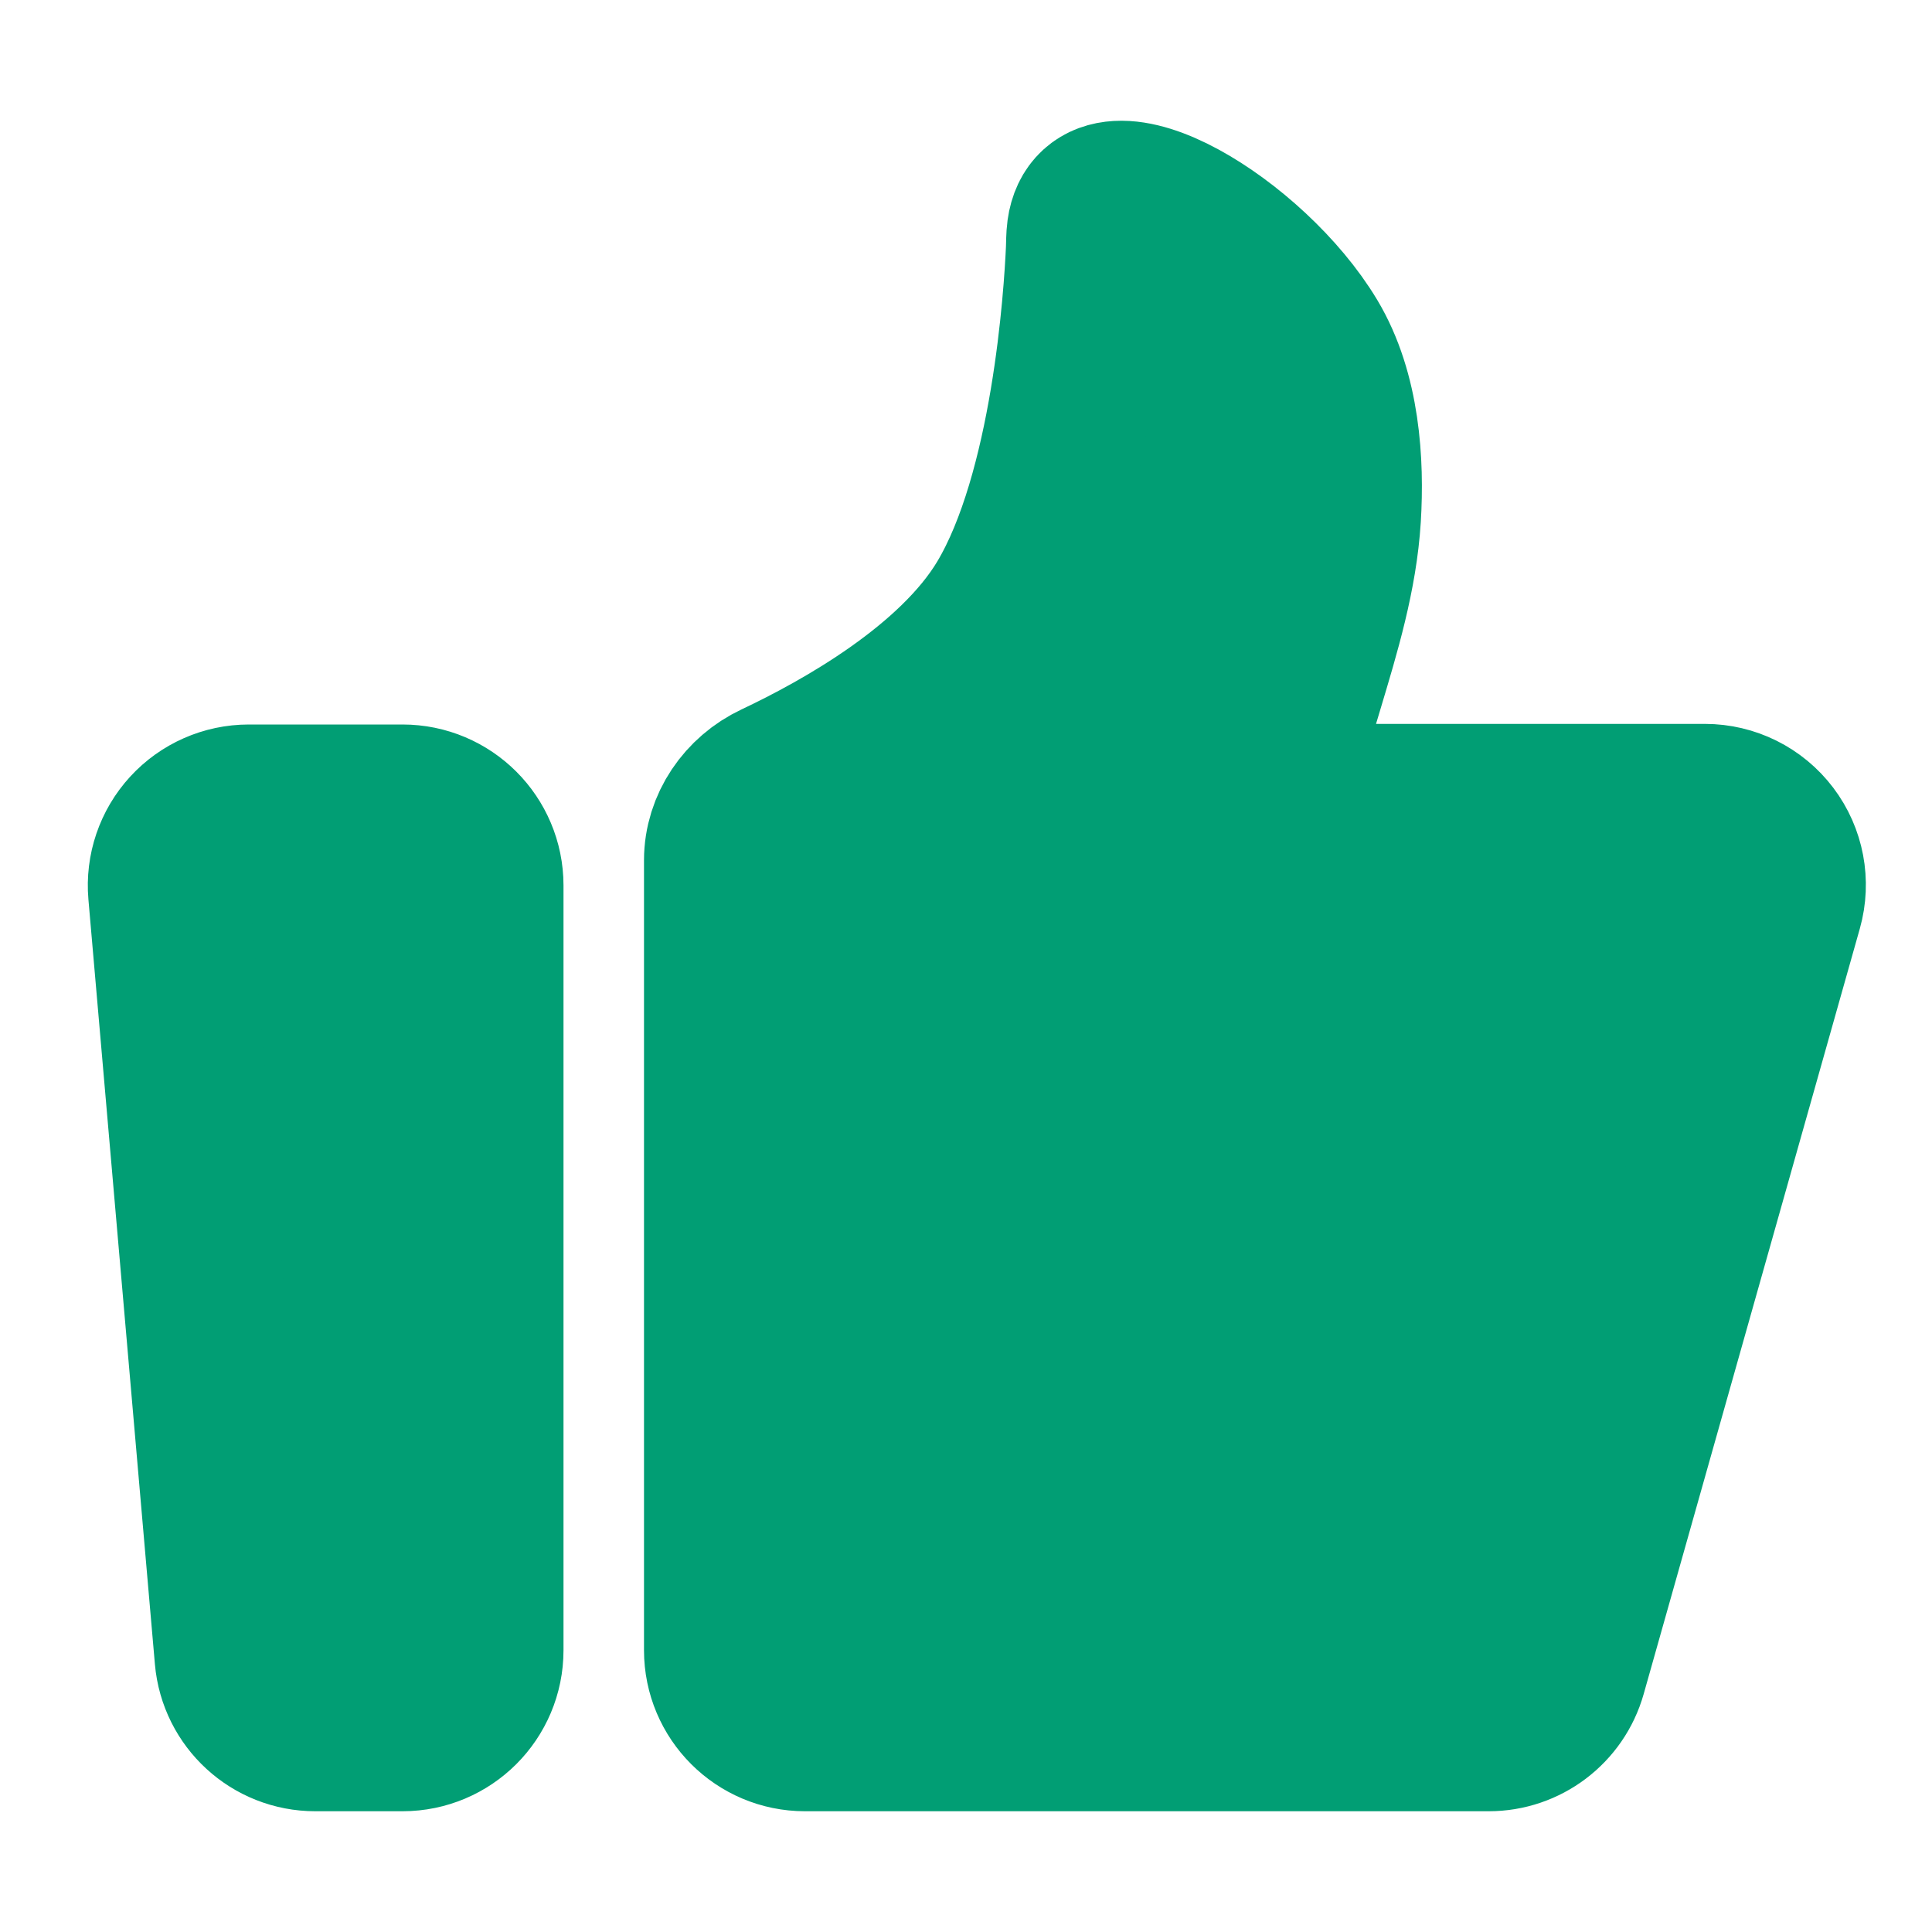
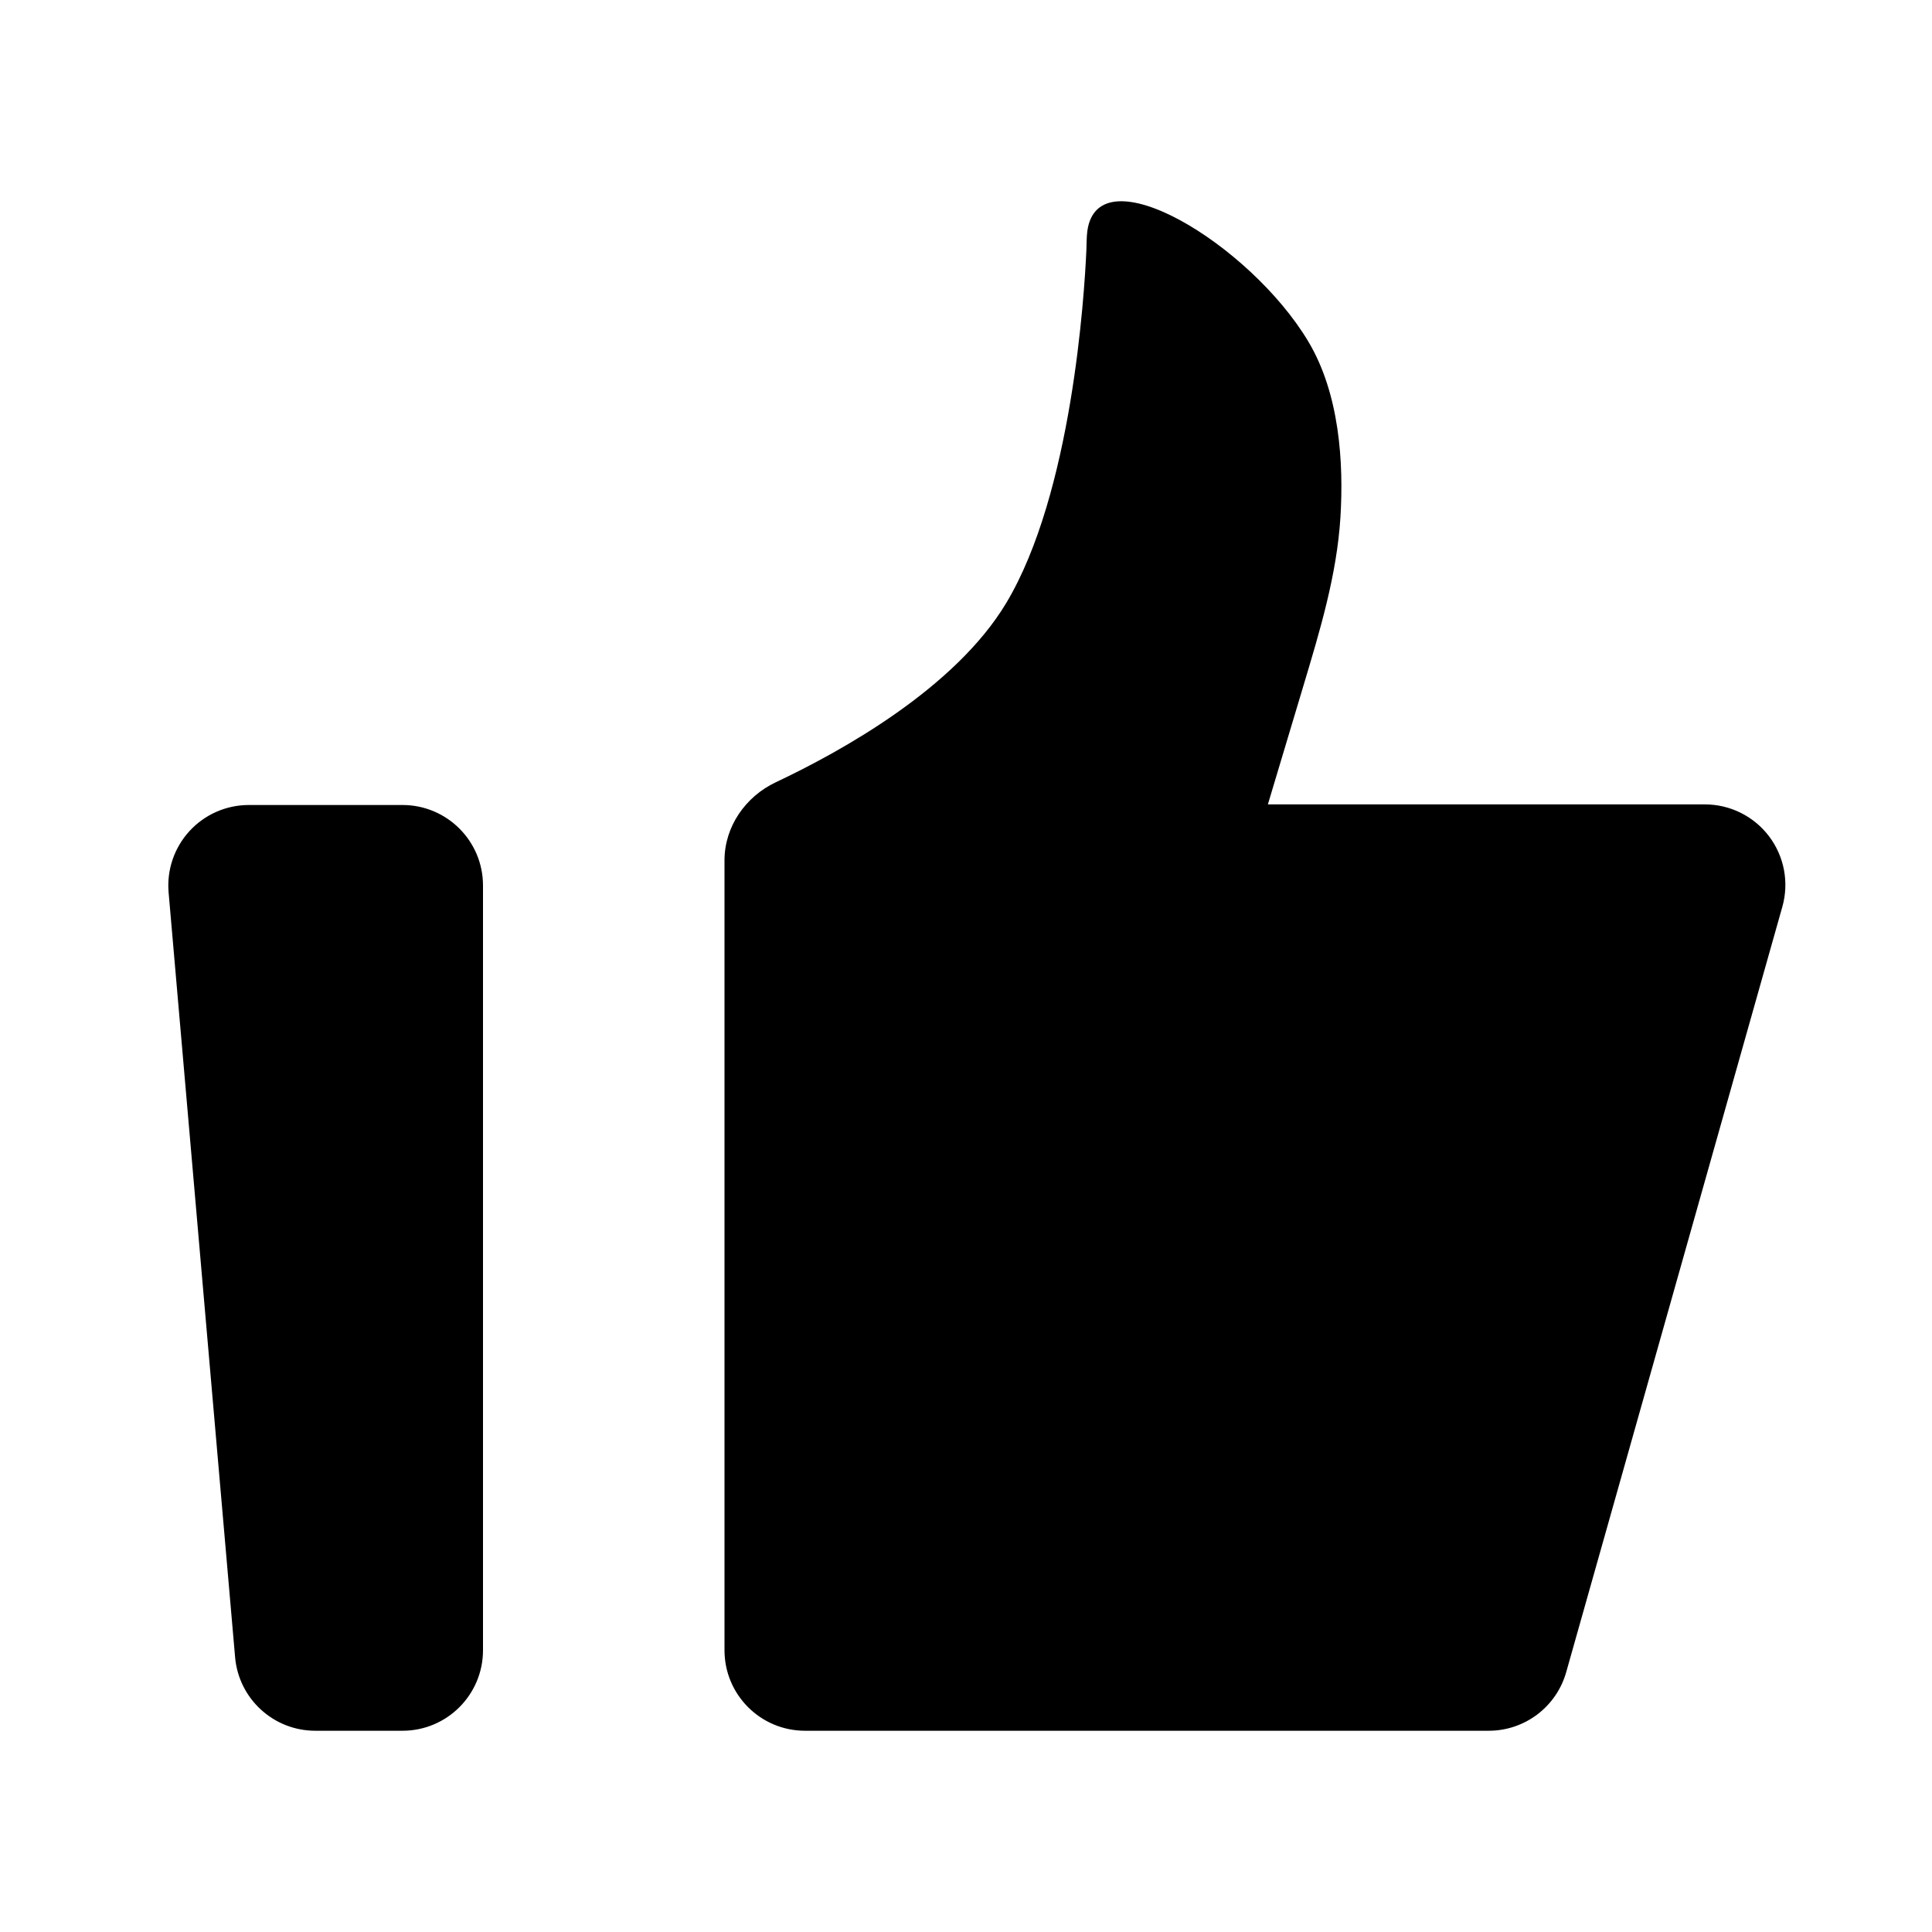
<svg xmlns="http://www.w3.org/2000/svg" width="2em" height="2em" viewBox="0 0 48 48">
-   <path fill="#019e74" stroke="#019e74" stroke-linecap="round" stroke-linejoin="round" stroke-width="4" d="M4.189 22.173A2 2 0 0 1 6.181 20H10a2 2 0 0 1 2 2v19a2 2 0 0 1-2 2H7.834a2 2 0 0 1-1.993-1.827zM18 21.375c0-.836.52-1.584 1.275-1.94c1.649-.778 4.458-2.341 5.725-4.454c1.633-2.724 1.941-7.645 1.991-8.772c.007-.158.003-.316.024-.472c.271-1.953 4.04.328 5.485 2.74c.785 1.308.885 3.027.803 4.37c-.089 1.436-.51 2.823-.923 4.201l-.88 2.937h10.857a2 2 0 0 1 1.925 2.543l-5.37 19.016A2 2 0 0 1 36.986 43H20a2 2 0 0 1-2-2z" />
+   <path fill="current" stroke="#019e74" stroke-linecap="round" stroke-linejoin="round" stroke-width="0" d="M4.189 22.173A2 2 0 0 1 6.181 20H10a2 2 0 0 1 2 2v19a2 2 0 0 1-2 2H7.834a2 2 0 0 1-1.993-1.827zM18 21.375c0-.836.52-1.584 1.275-1.94c1.649-.778 4.458-2.341 5.725-4.454c1.633-2.724 1.941-7.645 1.991-8.772c.007-.158.003-.316.024-.472c.271-1.953 4.04.328 5.485 2.74c.785 1.308.885 3.027.803 4.37c-.089 1.436-.51 2.823-.923 4.201l-.88 2.937h10.857a2 2 0 0 1 1.925 2.543l-5.37 19.016A2 2 0 0 1 36.986 43H20a2 2 0 0 1-2-2z" />
</svg>
